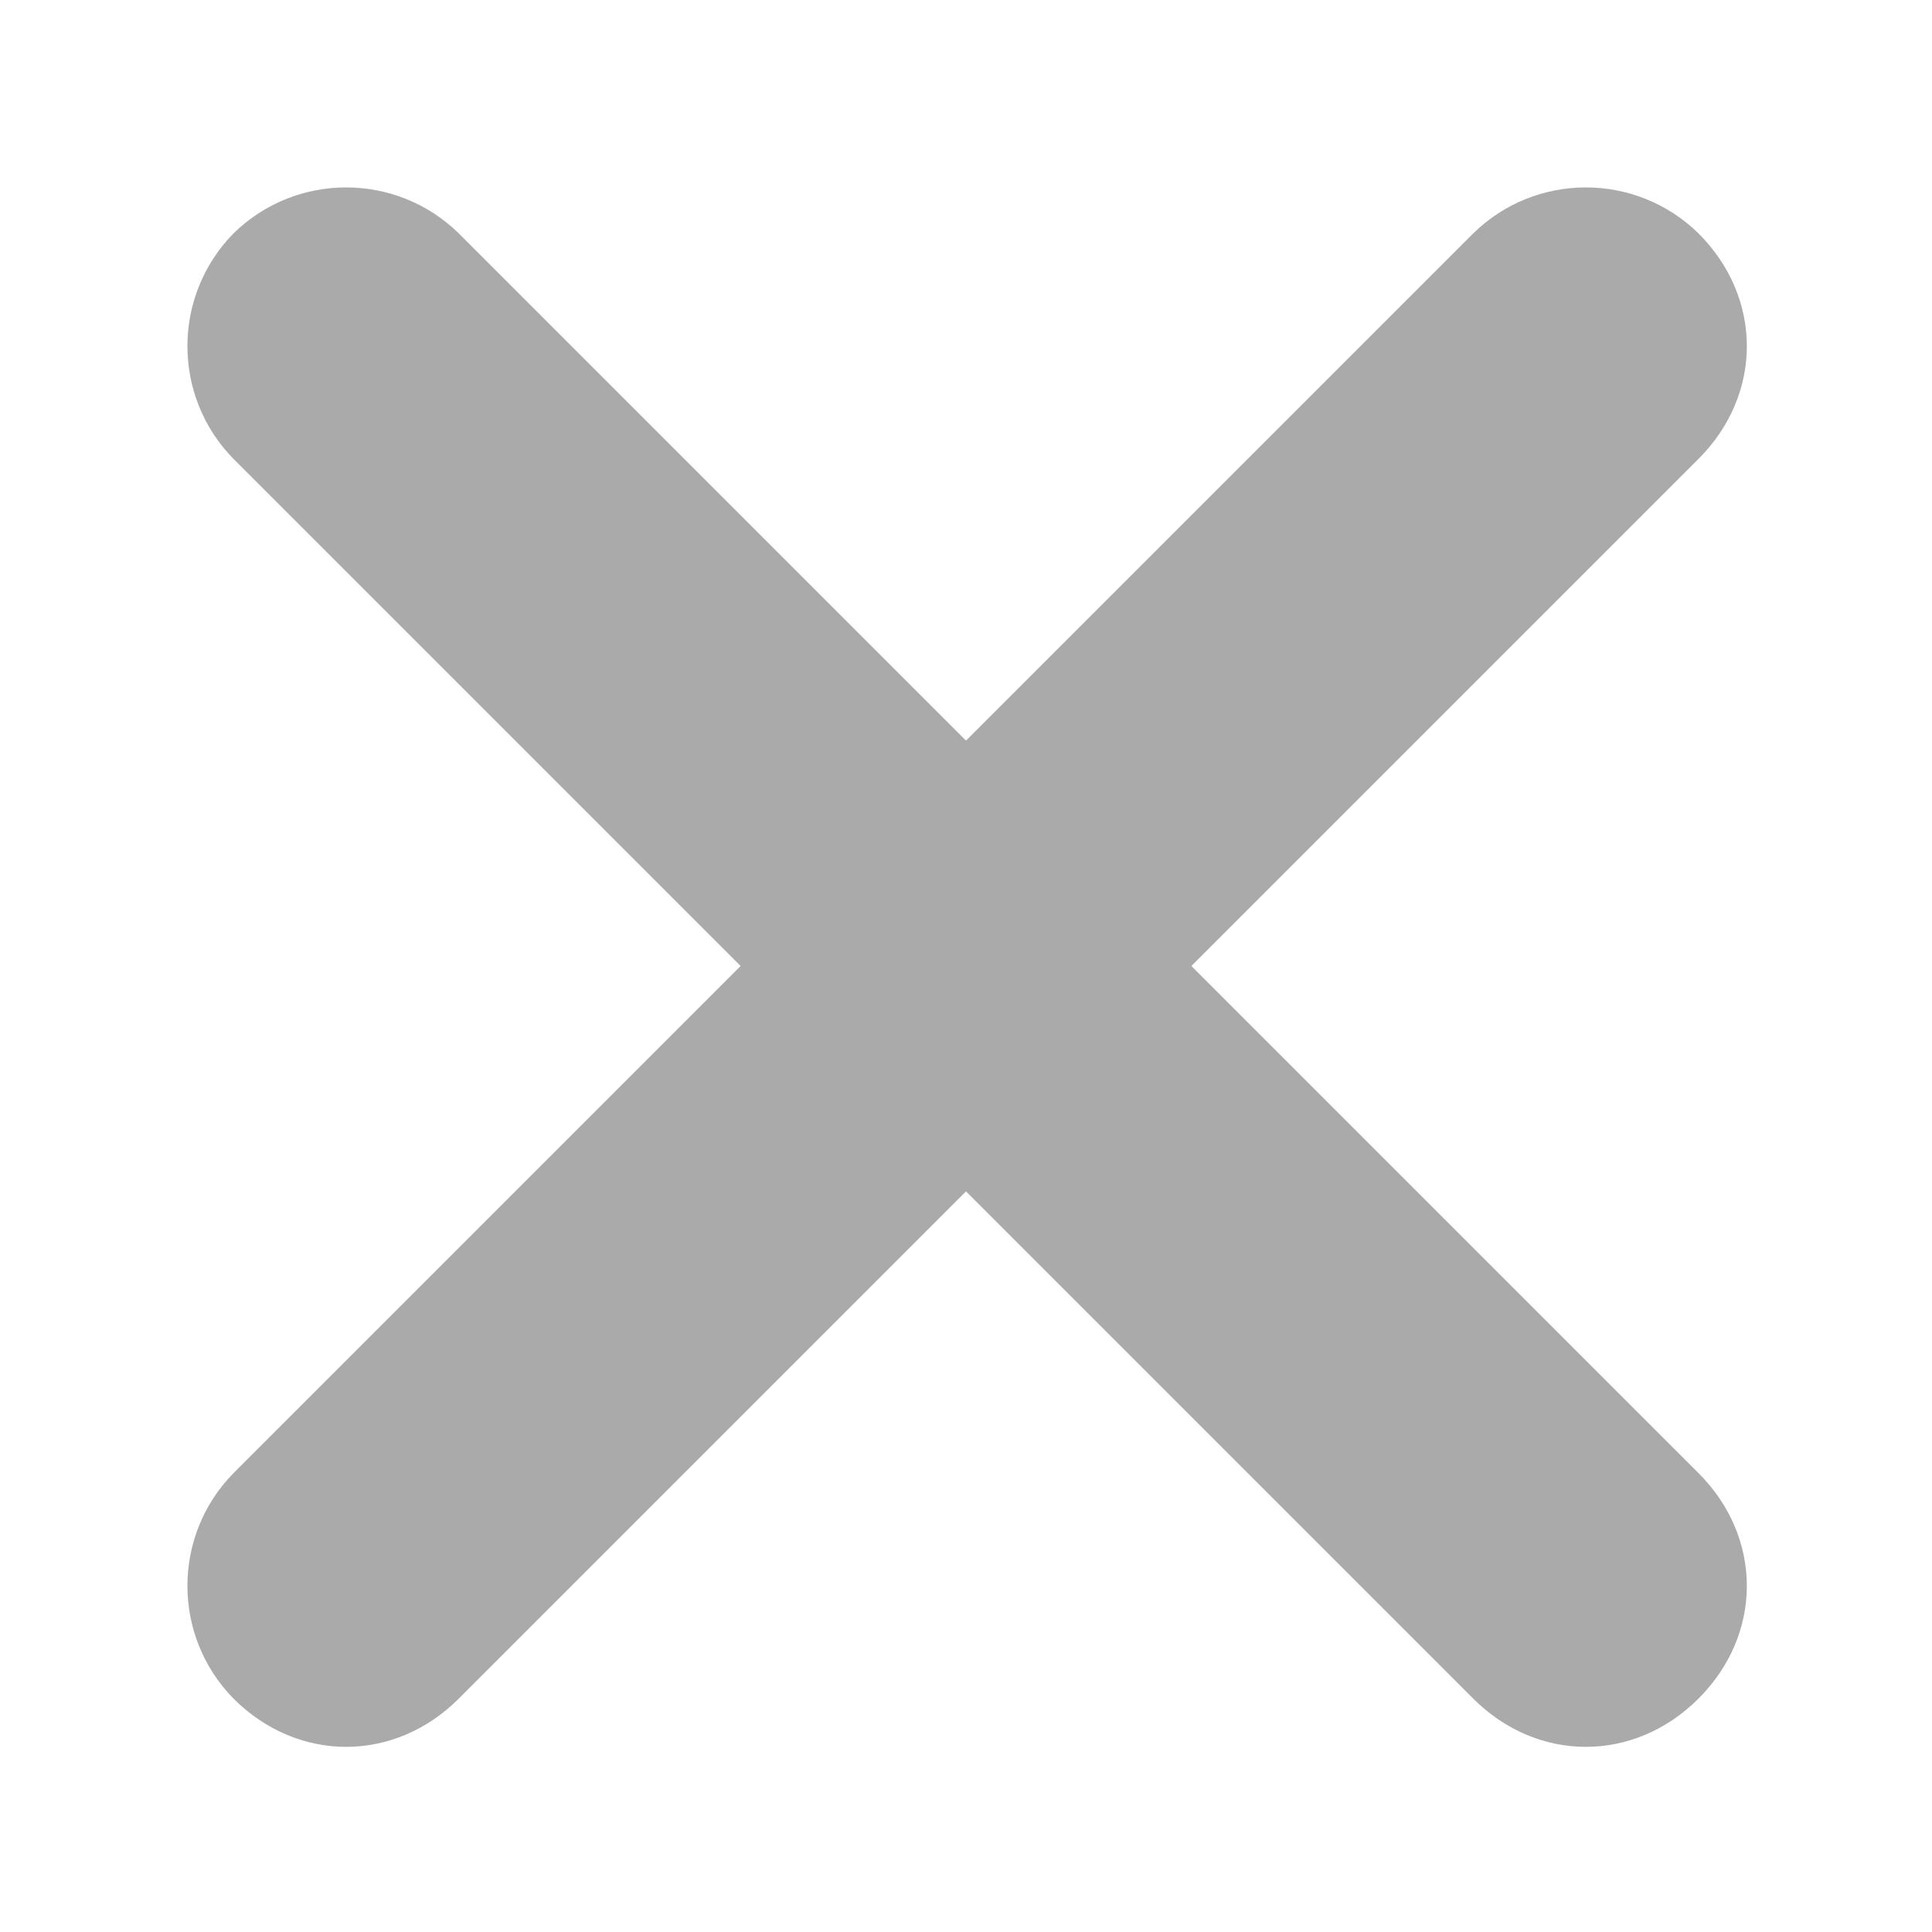
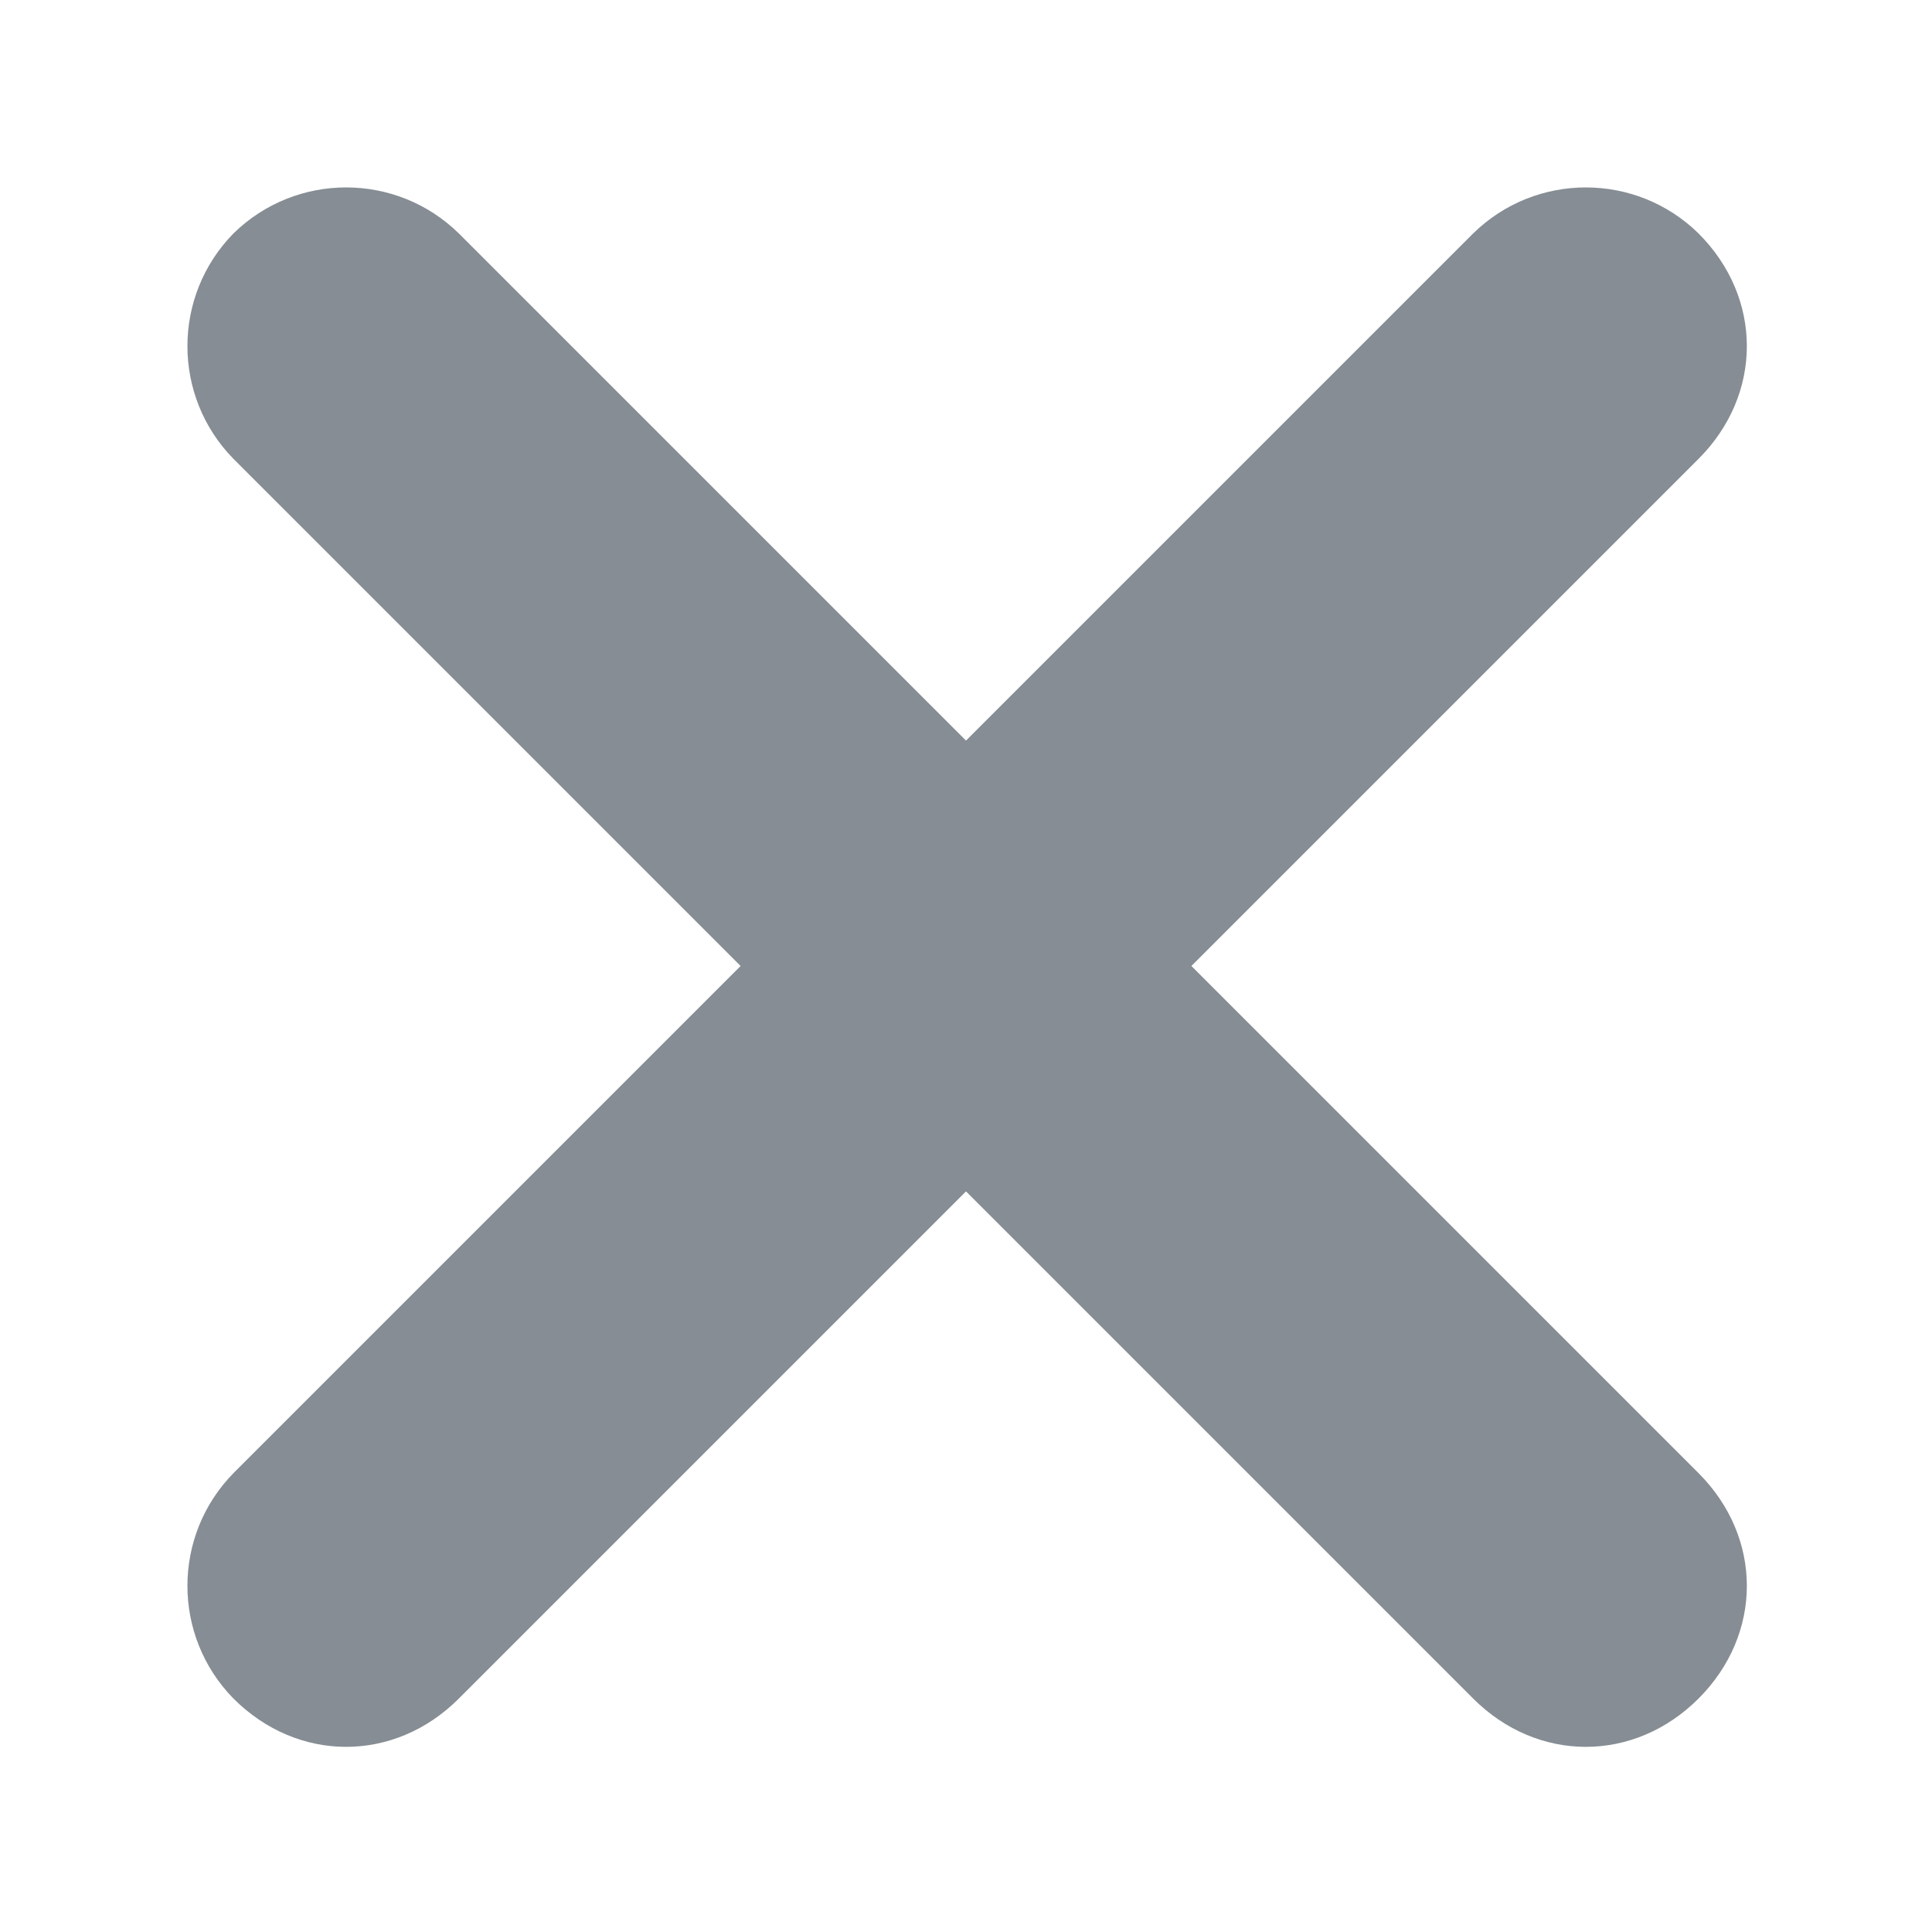
<svg xmlns="http://www.w3.org/2000/svg" width="24" height="24" viewBox="0 0 24 24">
-   <path fill="#AAA" d="M21.1 18.3c.8.8.8 2 0 2.8-.4.4-.9.6-1.4.6s-1-.2-1.4-.6L12 14.8l-6.3 6.3c-.4.4-.9.6-1.4.6s-1-.2-1.4-.6a2 2 0 0 1 0-2.8L9.2 12 2.9 5.7a2 2 0 0 1 0-2.8 2 2 0 0 1 2.8 0L12 9.2l6.3-6.3a2 2 0 0 1 2.8 0c.8.8.8 2 0 2.8L14.8 12l6.3 6.3z" />
+   <path fill="#868d94" d="M21.1 18.3c.8.8.8 2 0 2.8-.4.4-.9.6-1.4.6s-1-.2-1.4-.6L12 14.8l-6.3 6.3c-.4.4-.9.6-1.4.6s-1-.2-1.4-.6a2 2 0 0 1 0-2.8L9.2 12 2.9 5.7a2 2 0 0 1 0-2.8 2 2 0 0 1 2.8 0L12 9.2l6.3-6.3a2 2 0 0 1 2.8 0c.8.8.8 2 0 2.8L14.8 12l6.3 6.3z" />
</svg>
